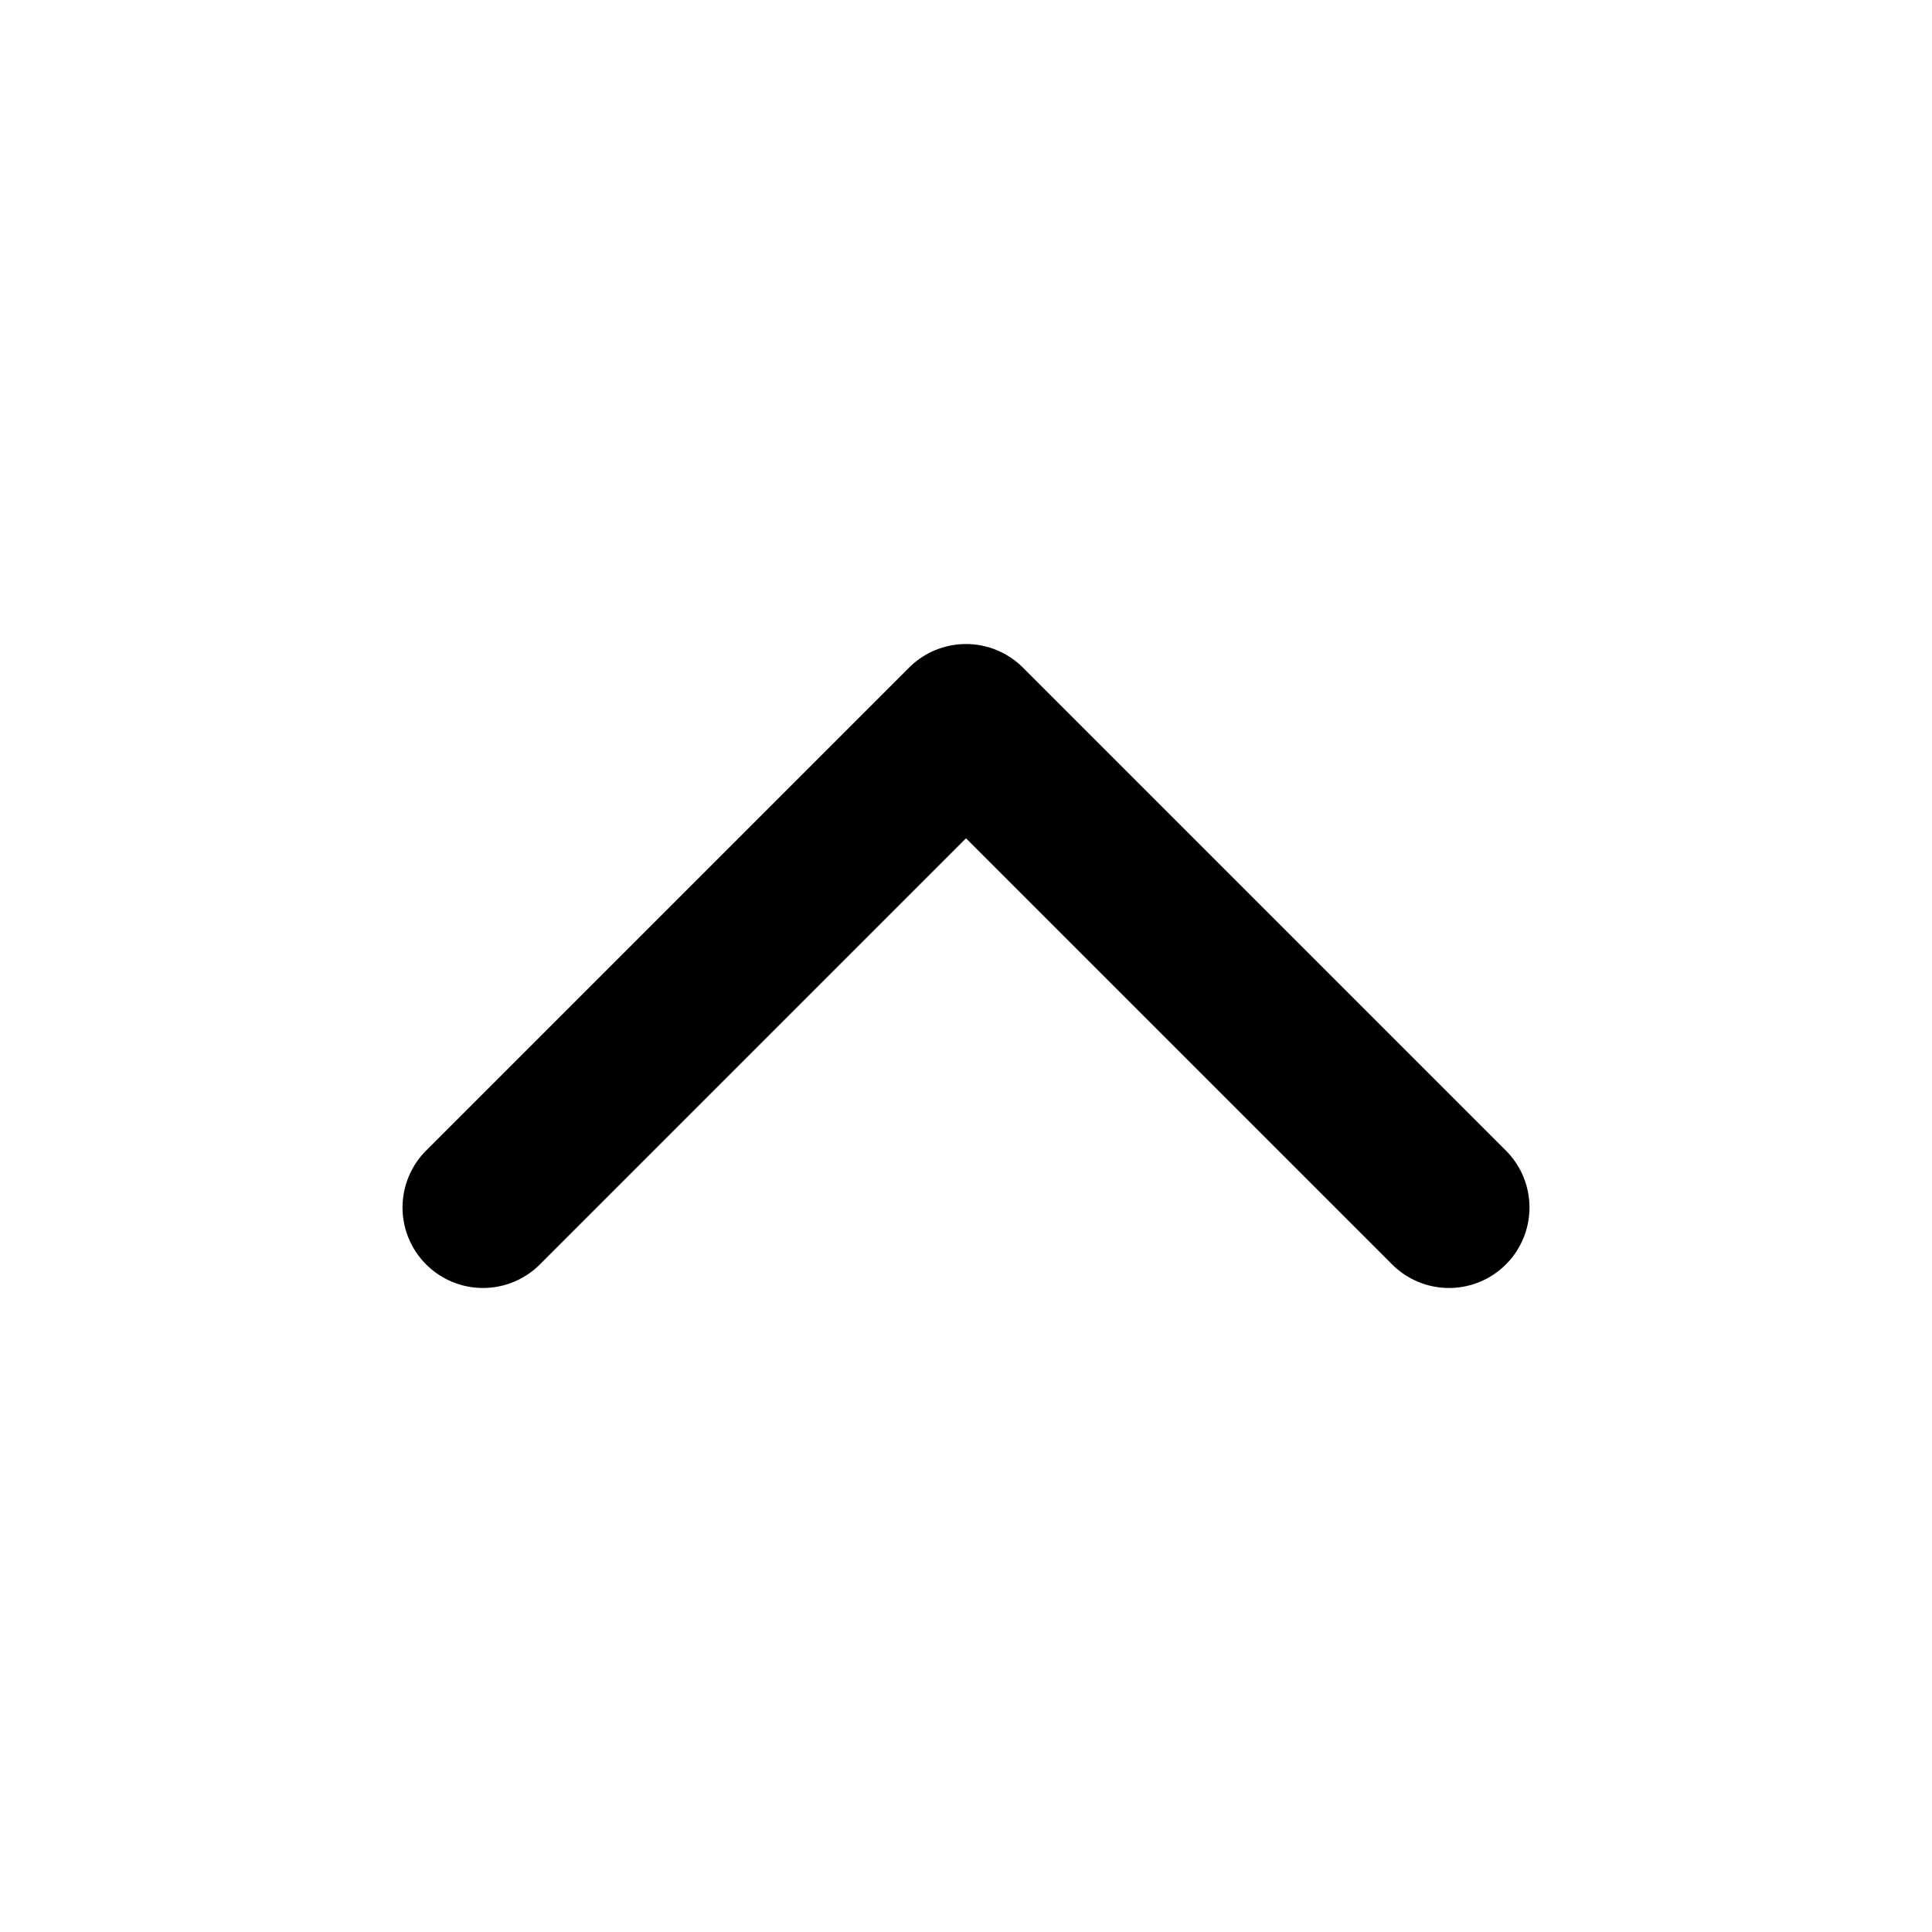
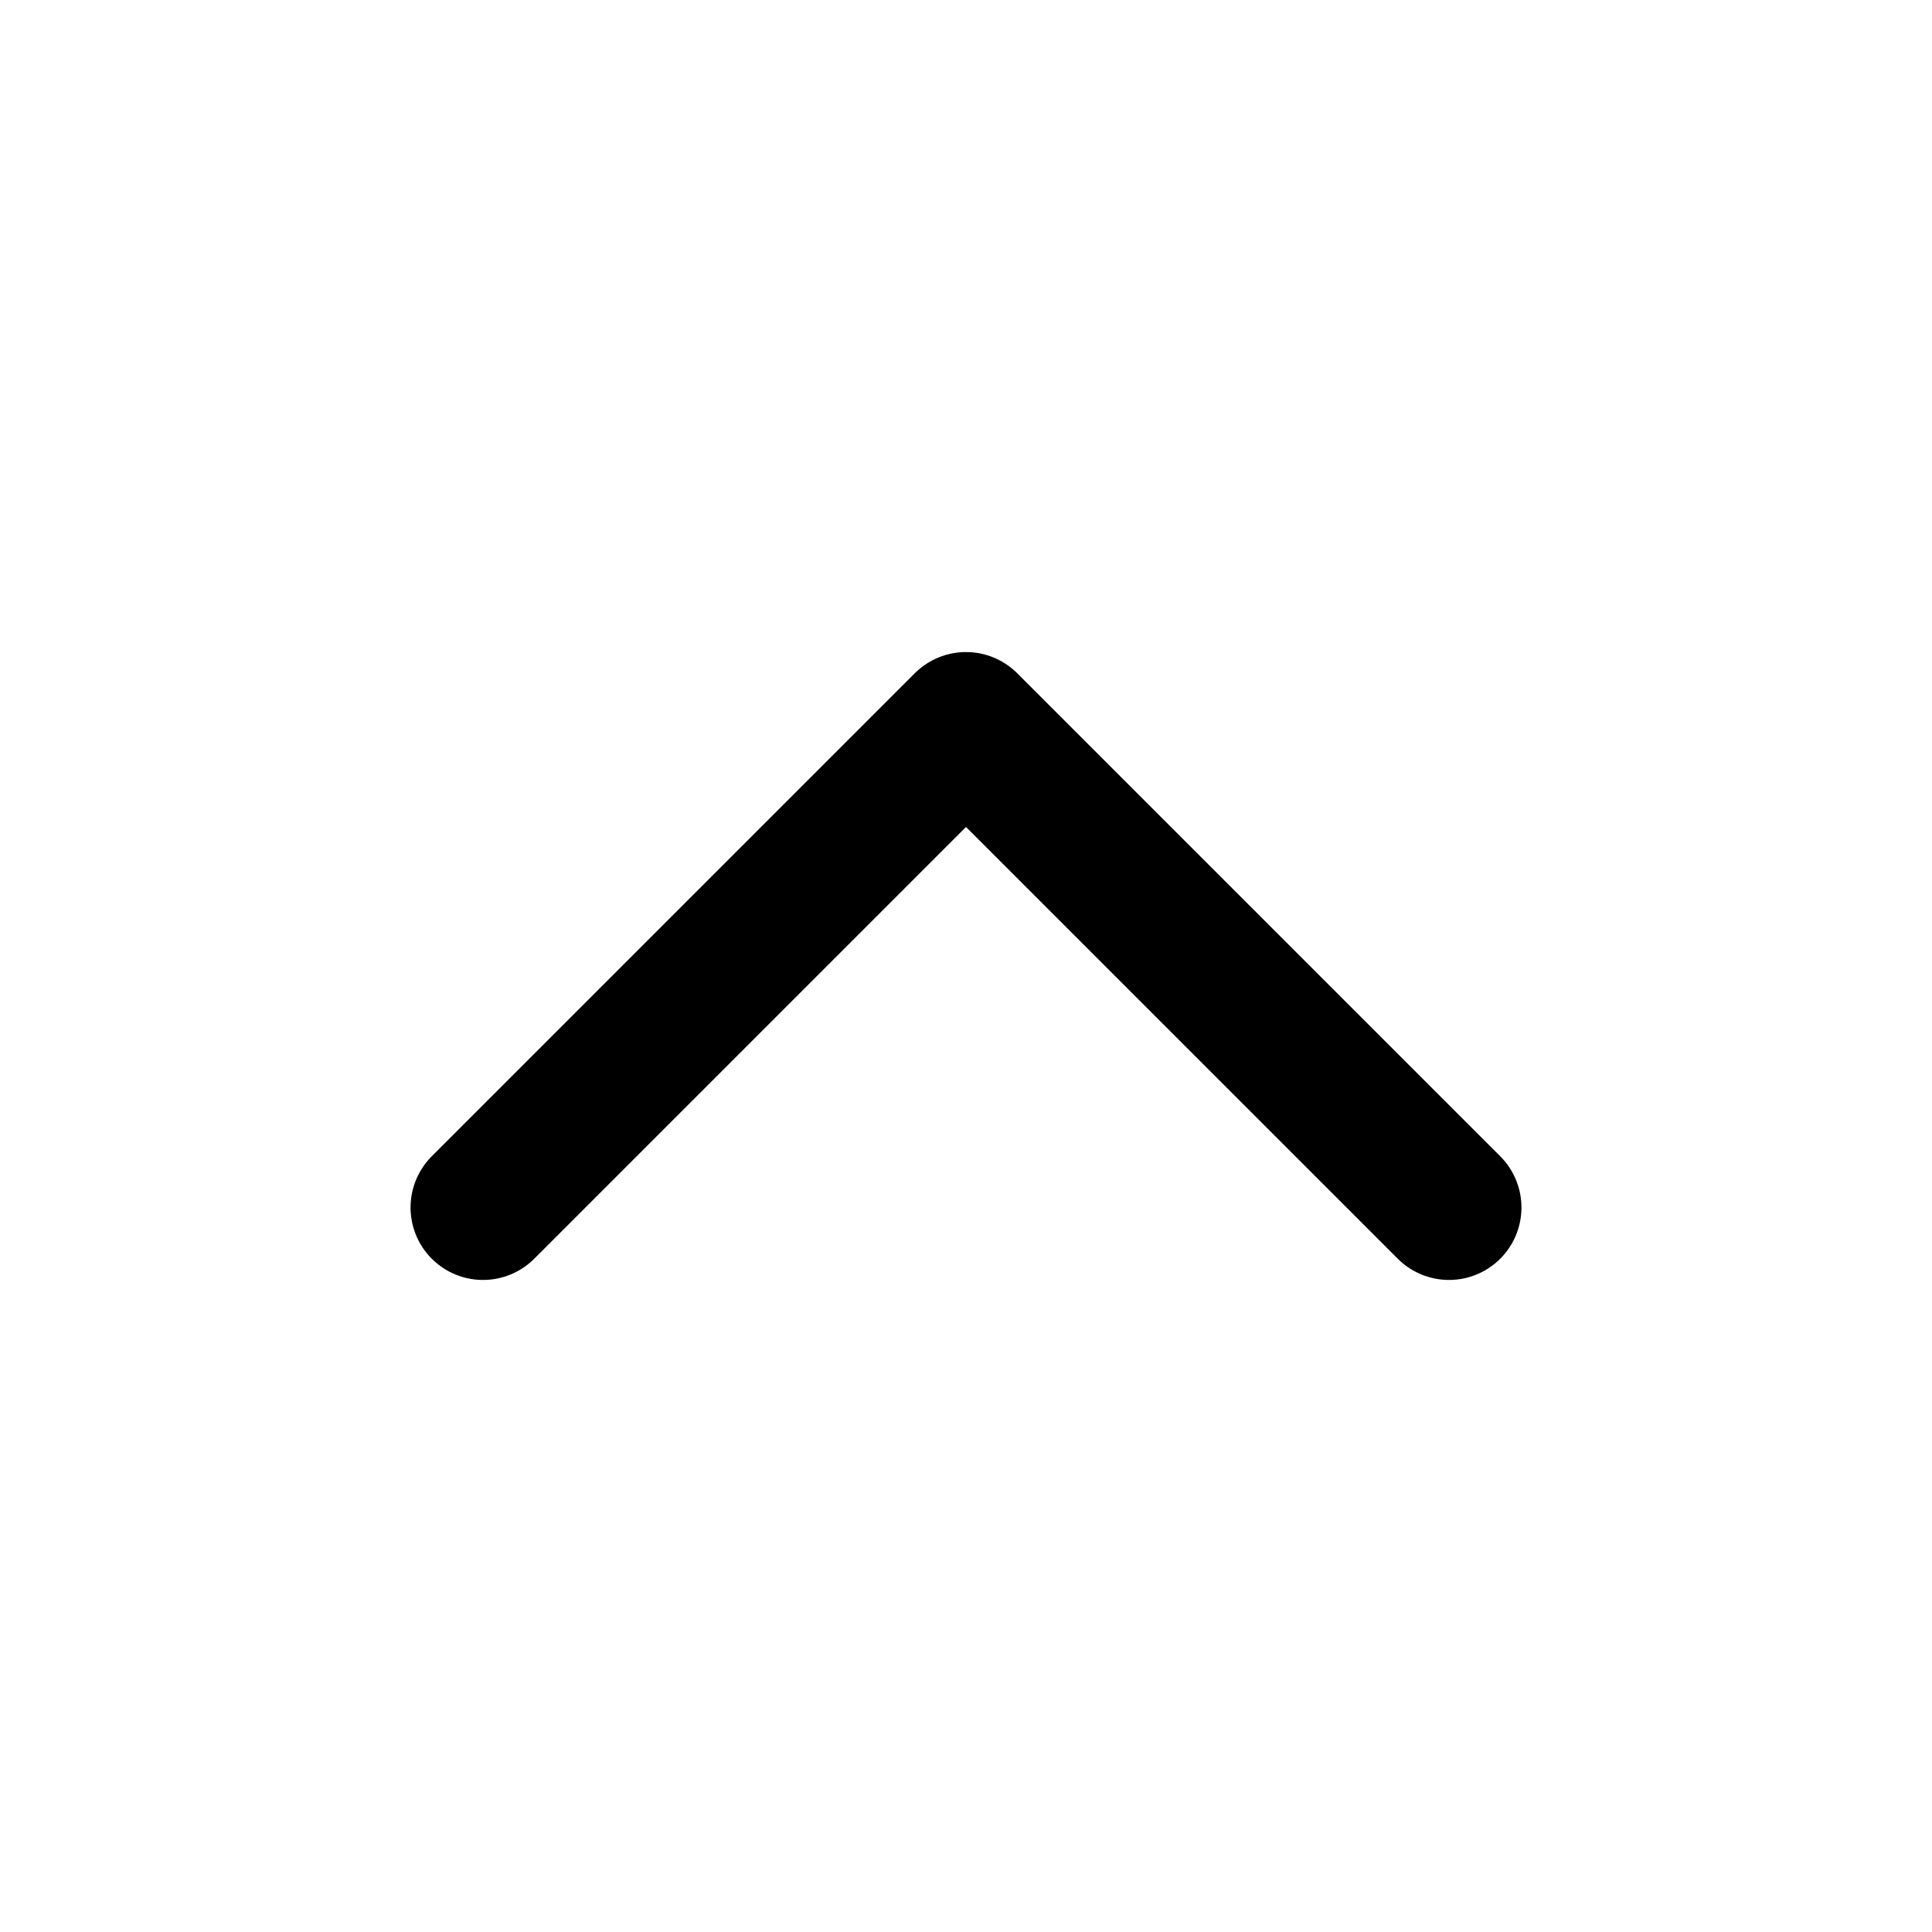
<svg xmlns="http://www.w3.org/2000/svg" preserveAspectRatio="none" overflow="visible" style="display: block;" width="16" height="16" viewBox="0 0 16 16" fill="none">
  <g id="tabler-icon-chevron-up">
-     <path id="Vector" d="M4 10L8 6L12 10" stroke="currentColor" stroke-width="1.333" stroke-linecap="round" stroke-linejoin="round" />
+     <path id="Vector" d="M4 10L8 6L12 10" stroke="currentColor" stroke-width="1.2" stroke-linecap="round" stroke-linejoin="round" />
  </g>
</svg>
